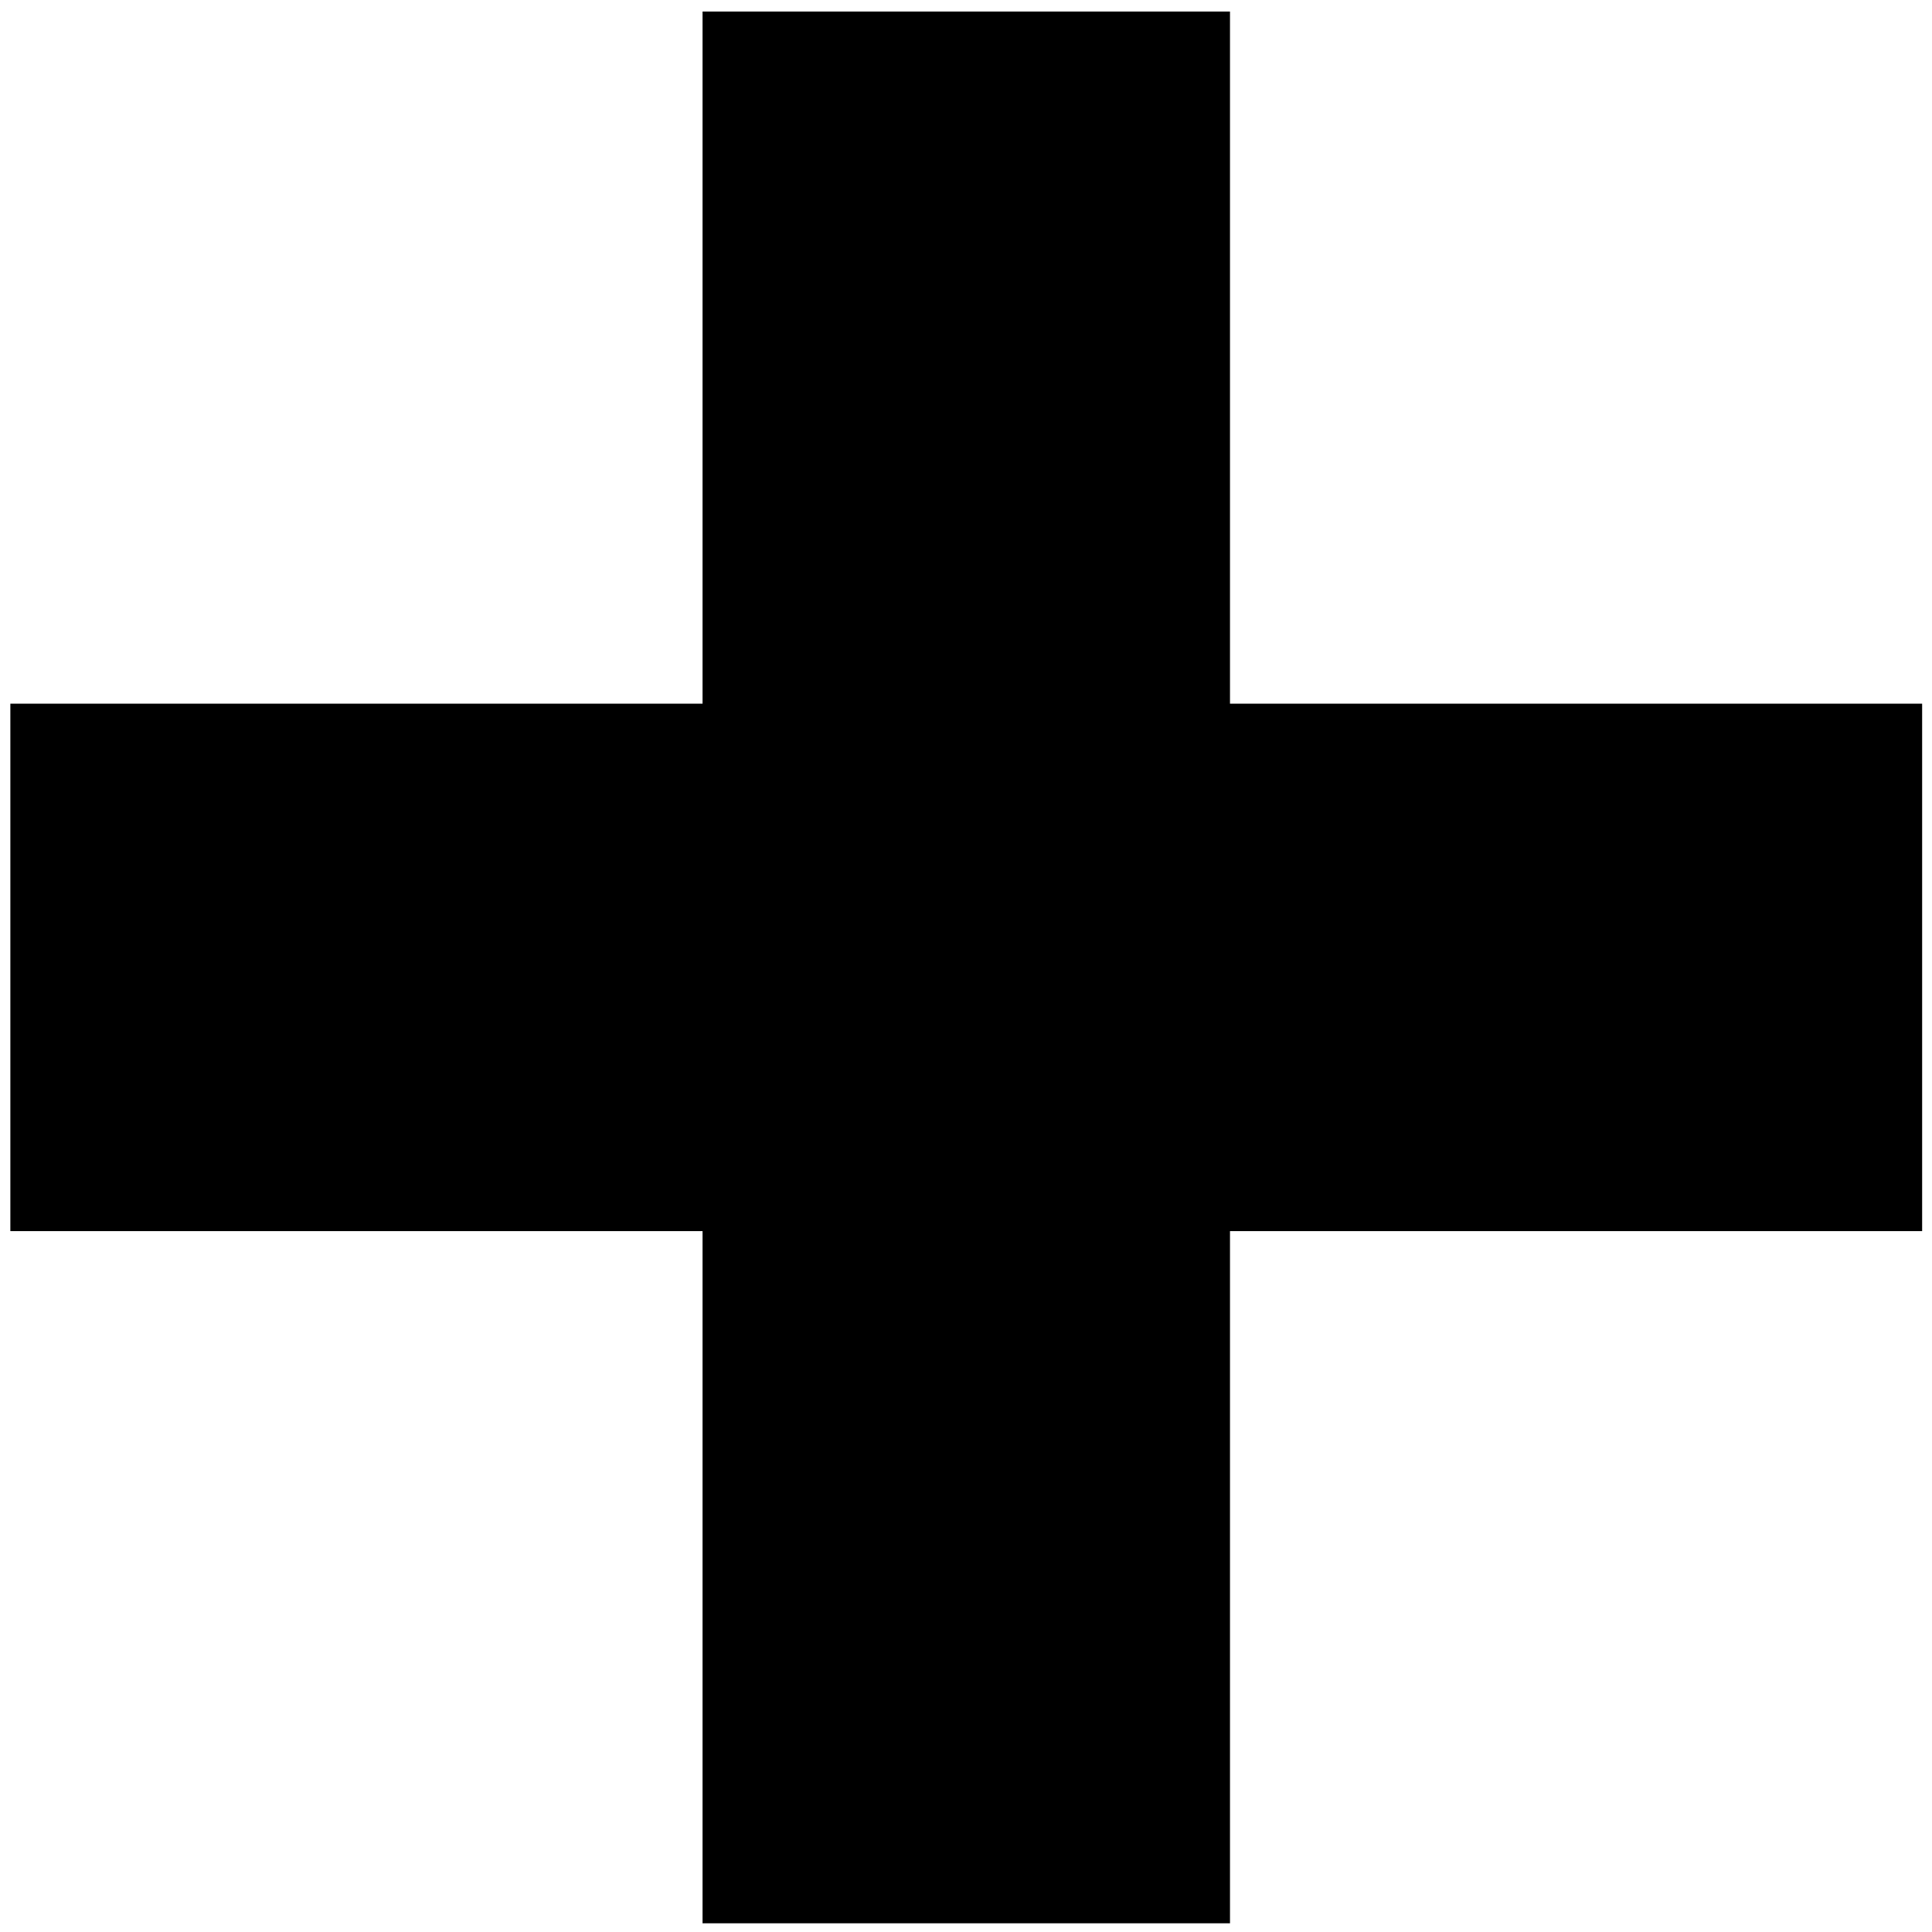
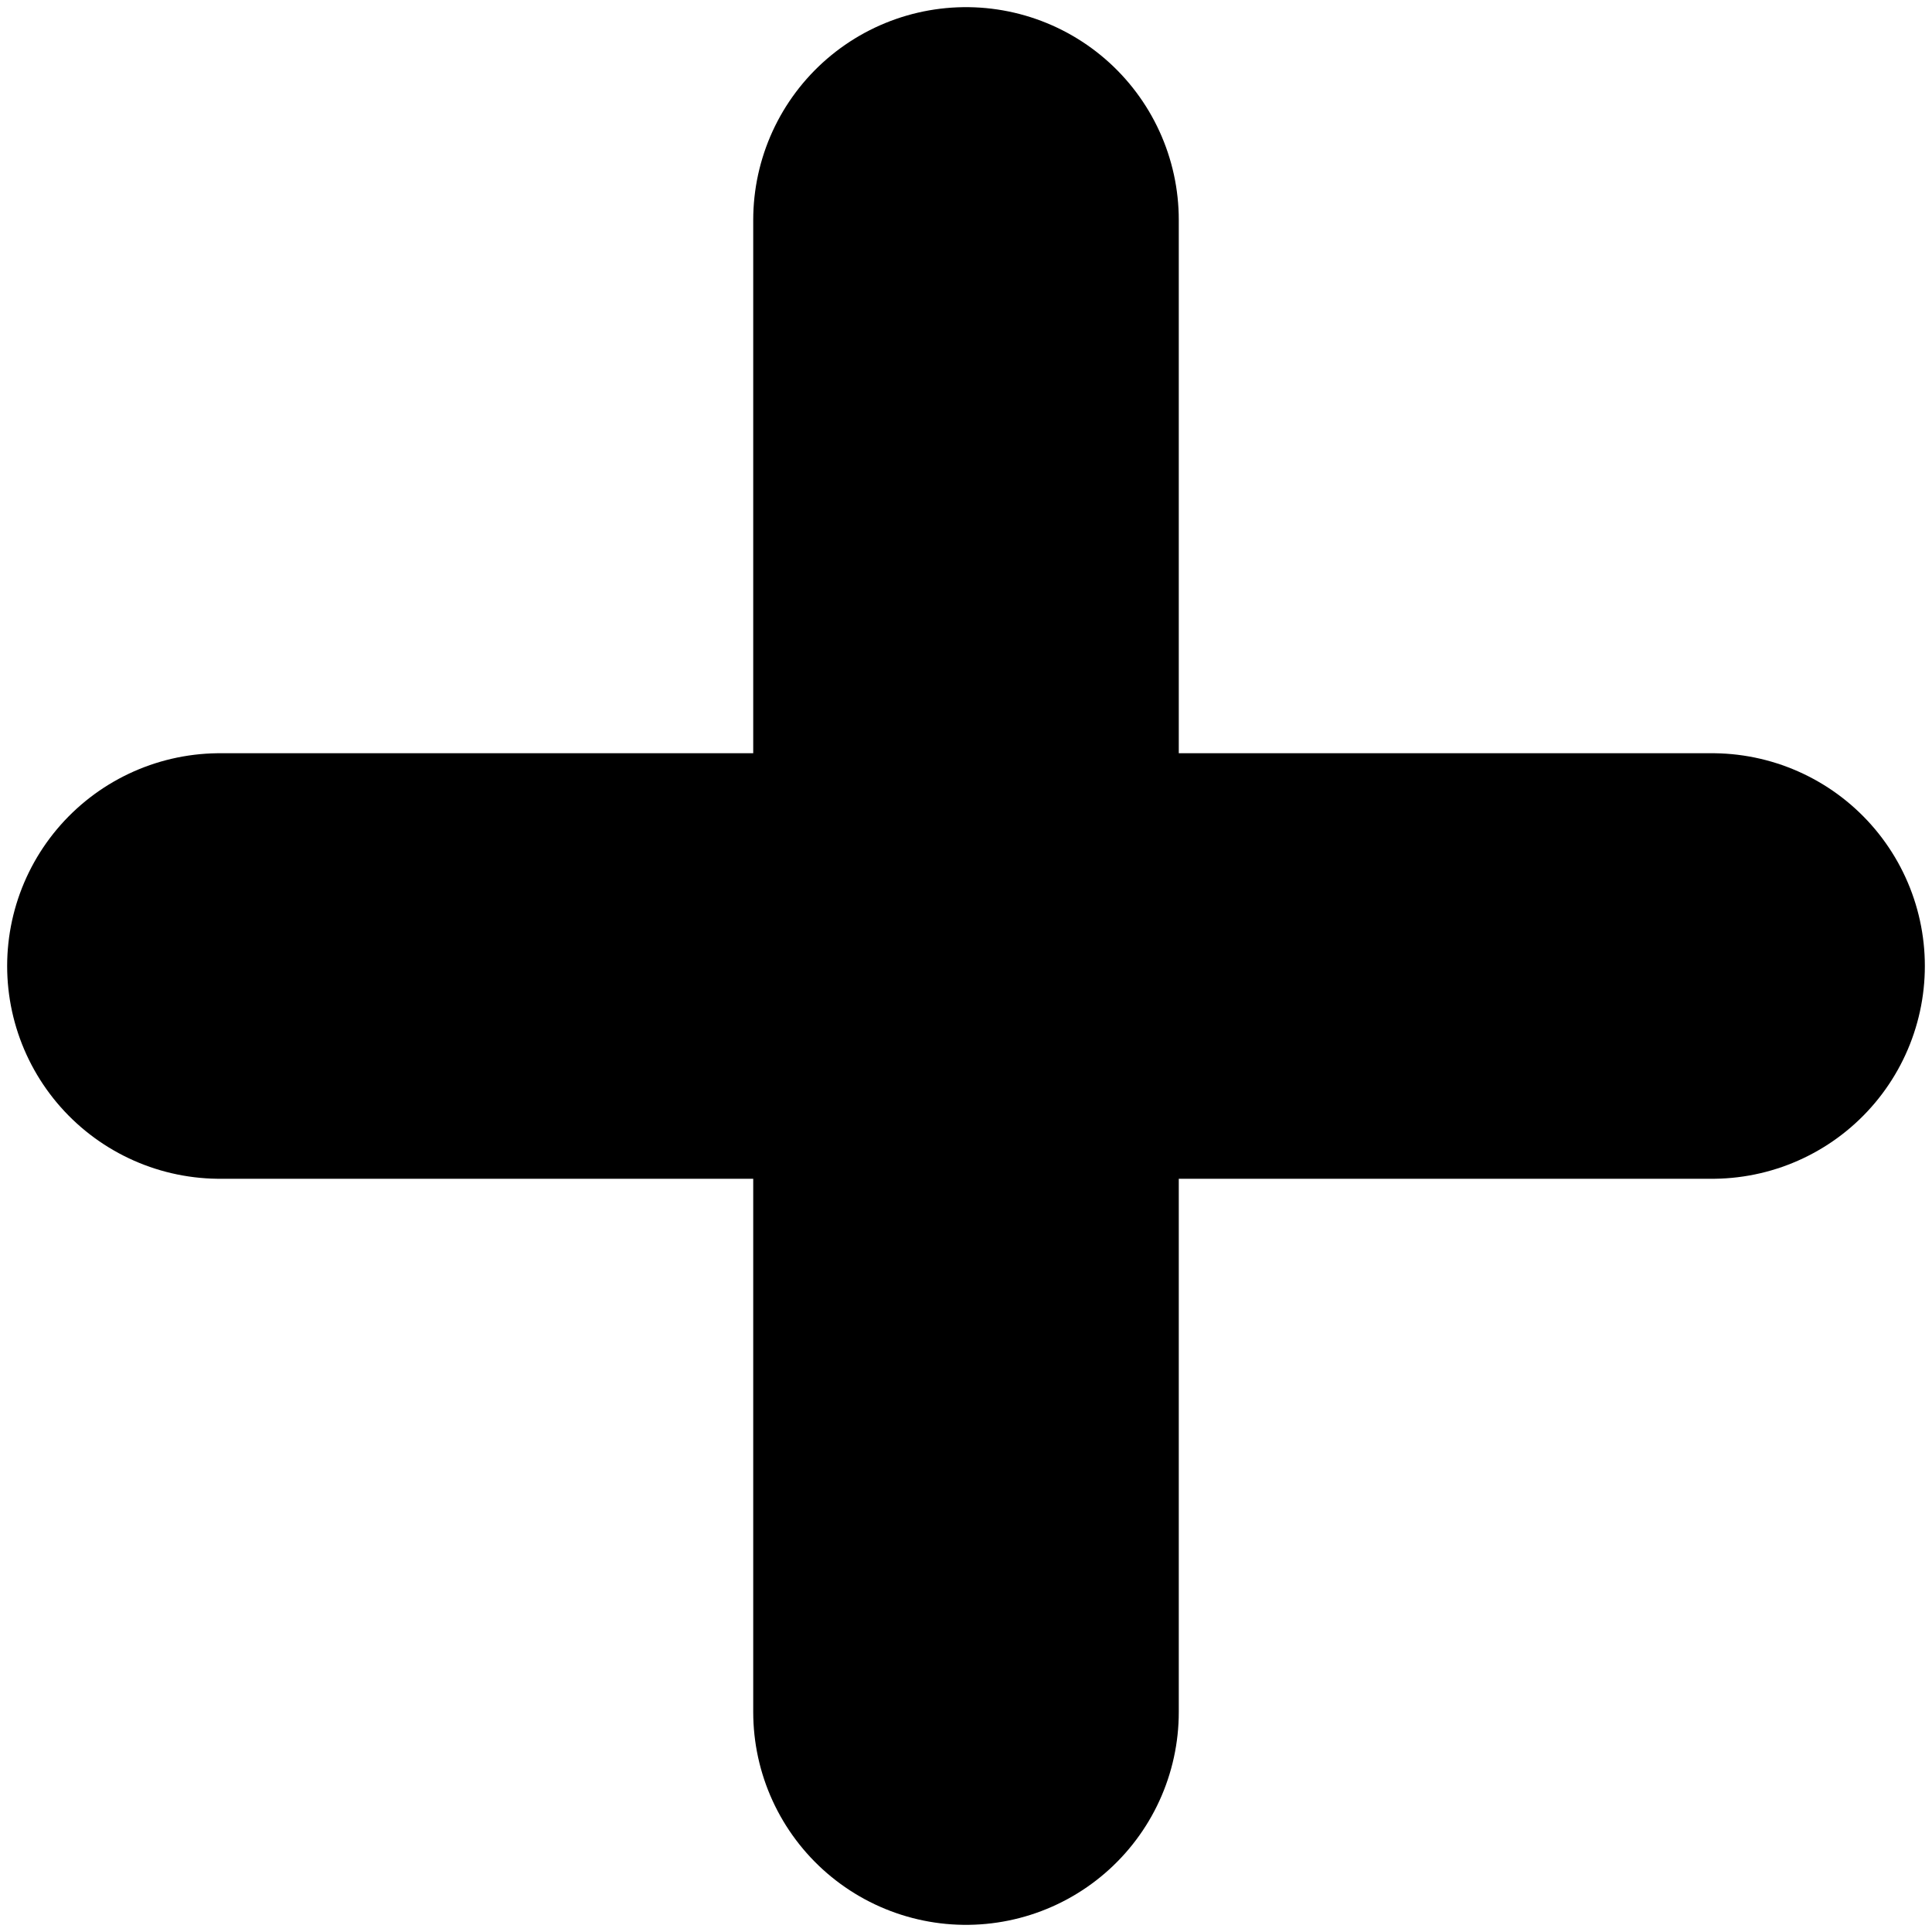
- <svg xmlns="http://www.w3.org/2000/svg" width="43mm" height="43mm" version="1.1" viewBox="0 0 43 43">
-   <g stroke="#000" stroke-linecap="square" stroke-width="2.629">
-     <rect x="1.545" y="16.976" width="39.921" height="9.11" />
-     <rect transform="rotate(90)" x="1.571" y="-26.061" width="39.921" height="9.11" />
+ <svg xmlns="http://www.w3.org/2000/svg" width="22.7mm" height="22.7mm" version="1.1" viewBox="0 0 22.7 22.7">
+   <g fill="none" stroke="#000" stroke-linecap="round" stroke-width="5">
+     <path d="m2.584 11.35h17.532" />
+     <path d="m11.35 2.584v17.532" />
  </g>
</svg>
